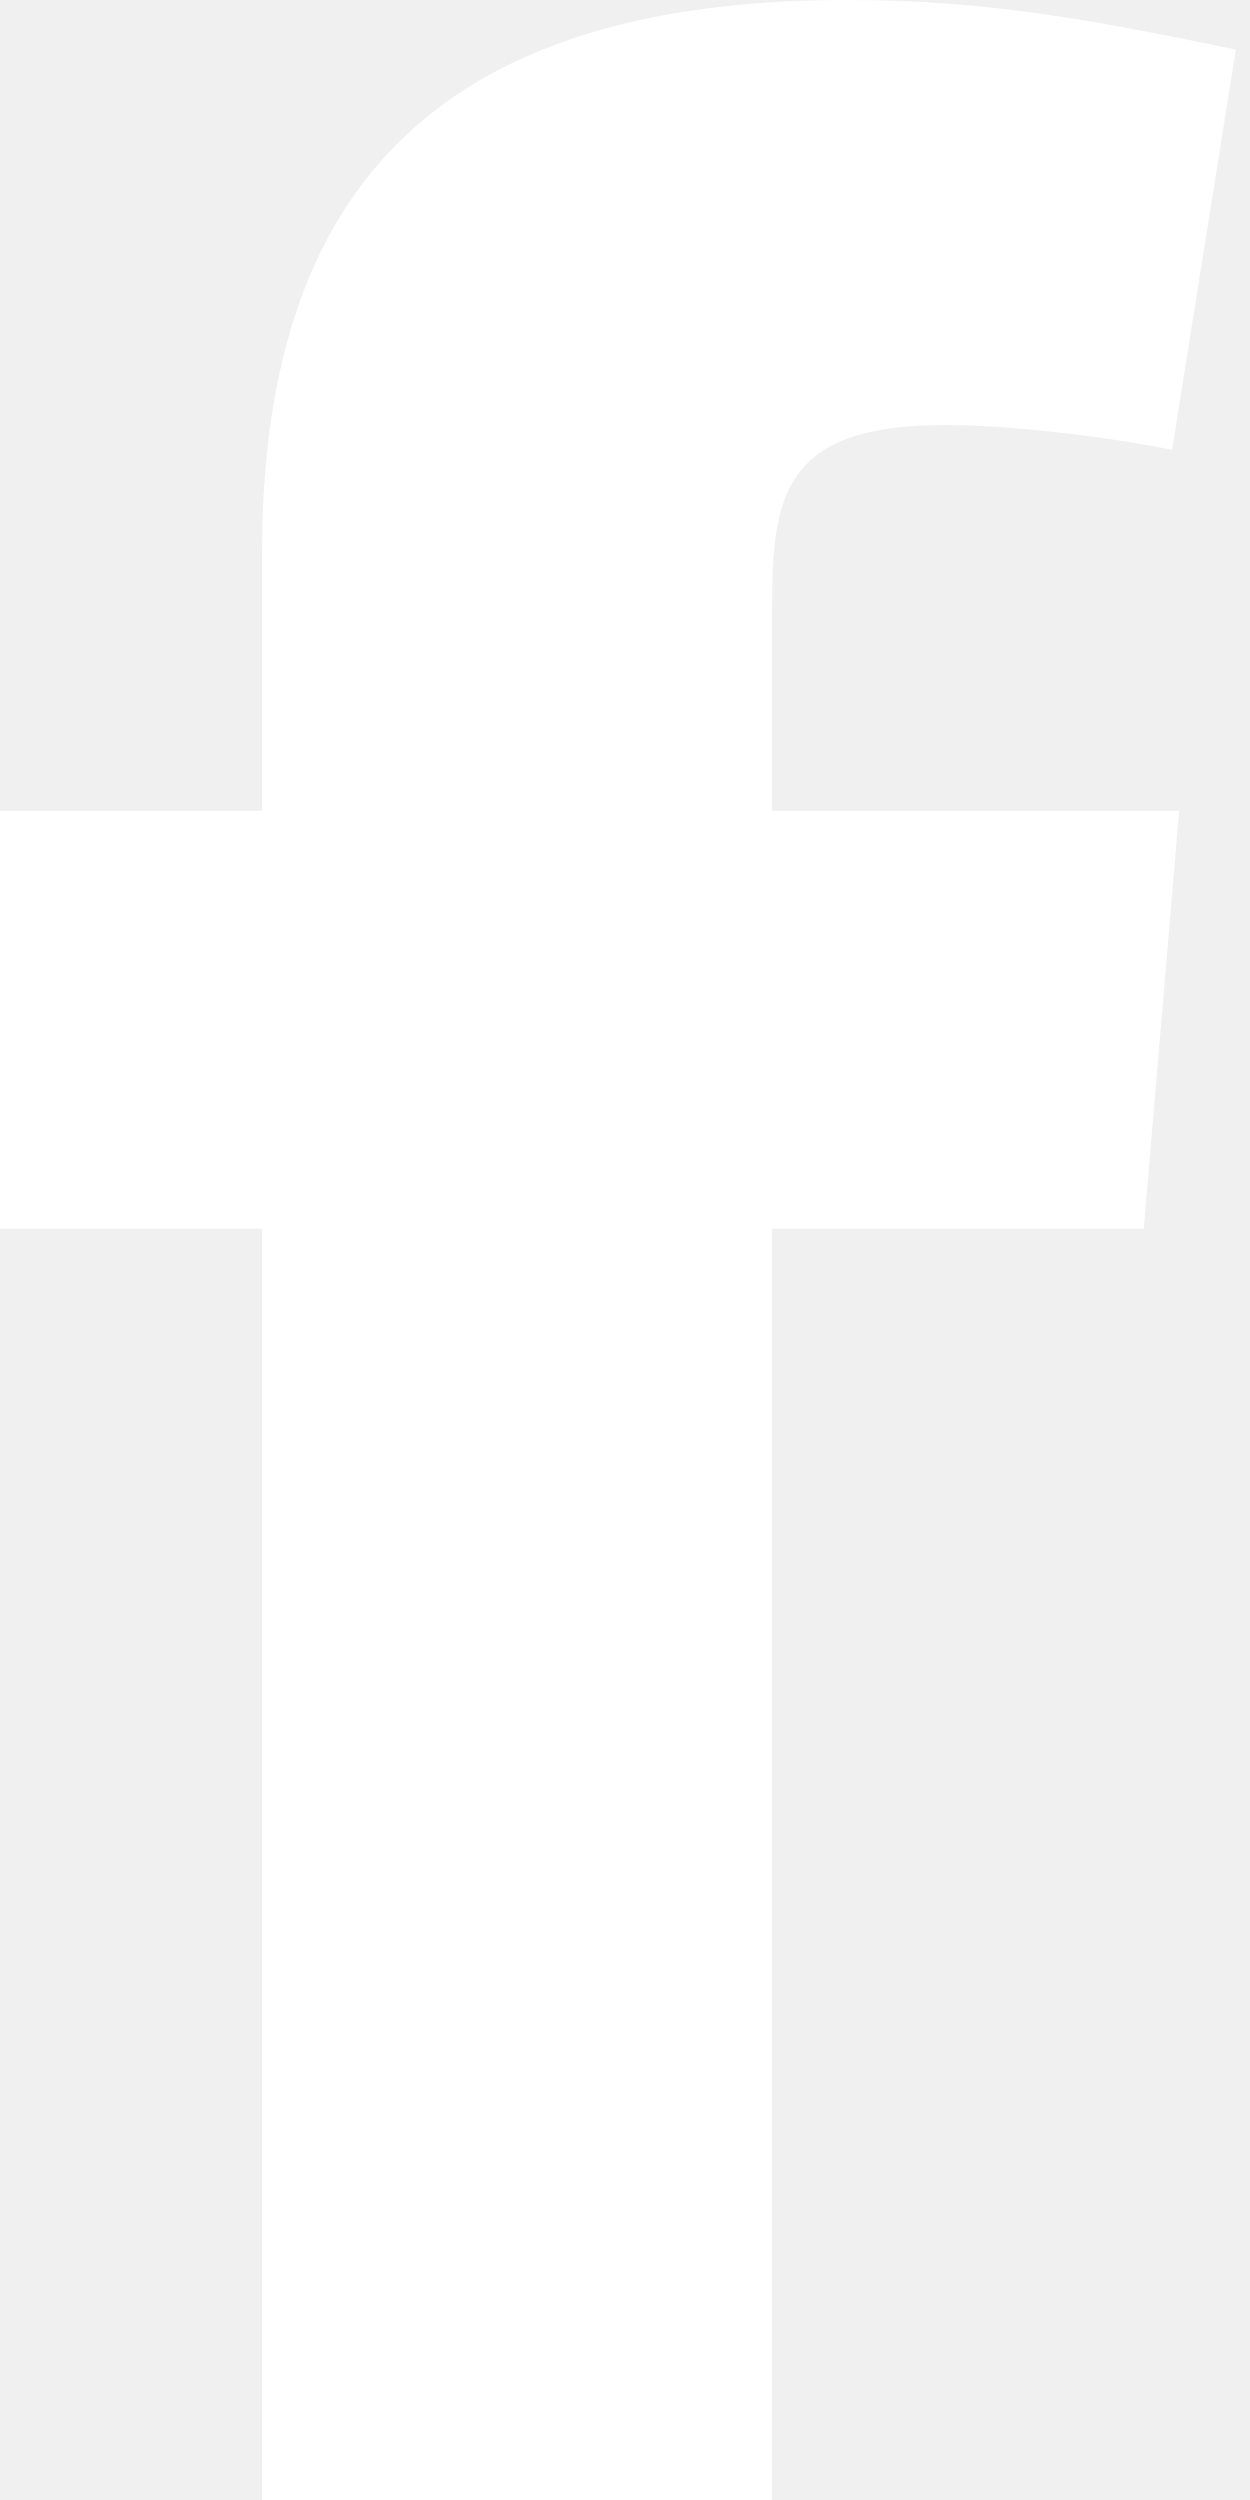
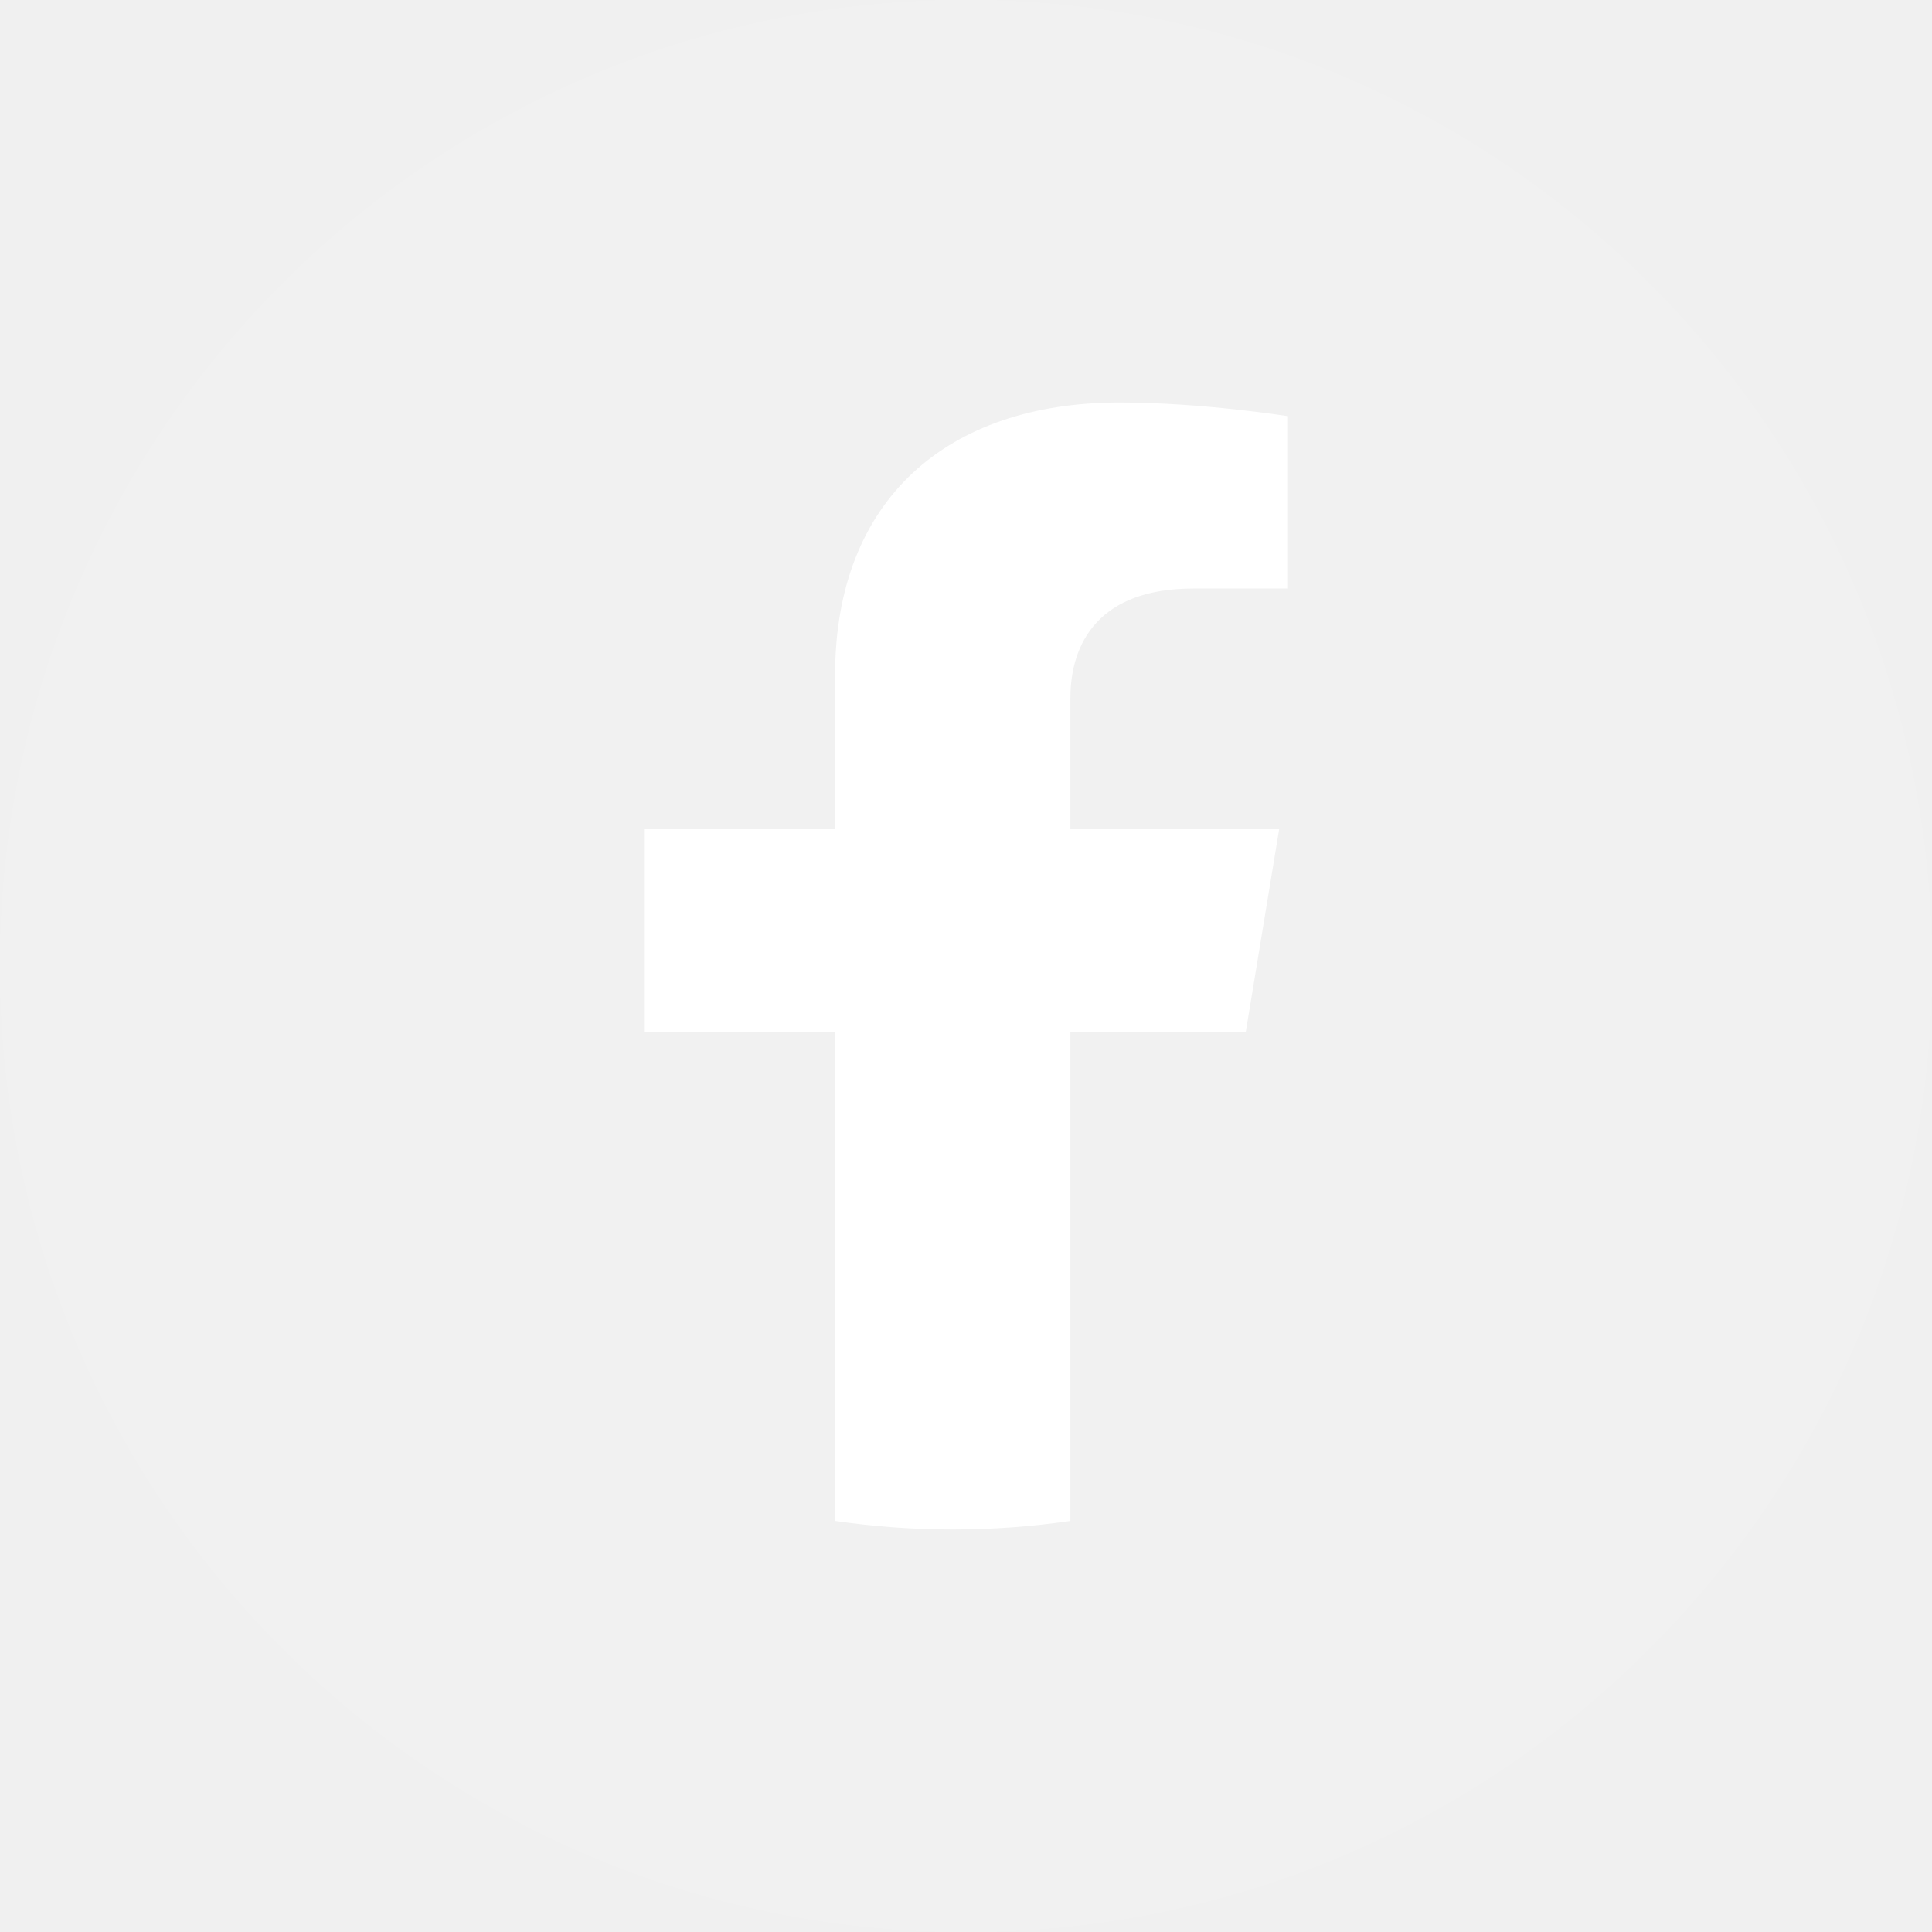
- <svg xmlns="http://www.w3.org/2000/svg" width="6" height="12" viewBox="0 0 6 12" fill="none">
-   <path fill-rule="evenodd" clip-rule="evenodd" d="M5.626 2.159C5.286 2.091 4.827 2.04 4.538 2.04C3.756 2.04 3.706 2.38 3.706 2.924V3.892H5.66L5.49 5.898H3.706V12H1.258V5.898H0L0 3.892H1.258V2.652C1.258 0.952 2.057 0 4.062 0C4.759 0 5.269 0.102 5.932 0.238L5.626 2.159Z" fill="white" />
+ <svg xmlns="http://www.w3.org/2000/svg" width="24" height="24" viewBox="0 0 24 24" fill="none">
+   <path opacity="0.1" fill-rule="evenodd" clip-rule="evenodd" d="M0 12C0 5.373 5.373 0 12 0C18.627 0 24 5.373 24 12C24 18.627 18.627 24 12 24C5.373 24 0 18.627 0 12Z" fill="white" />
+   <path d="M15.476 12.816L15.89 10.301H13.297V8.67C13.297 7.982 13.659 7.311 14.821 7.311H16V5.17C16 5.17 14.93 5 13.907 5C11.771 5 10.374 6.204 10.374 8.384V10.301H8V12.816H10.374V18.894C11.343 19.035 12.329 19.035 13.297 18.894V12.816H15.476Z" fill="white" />
</svg>
